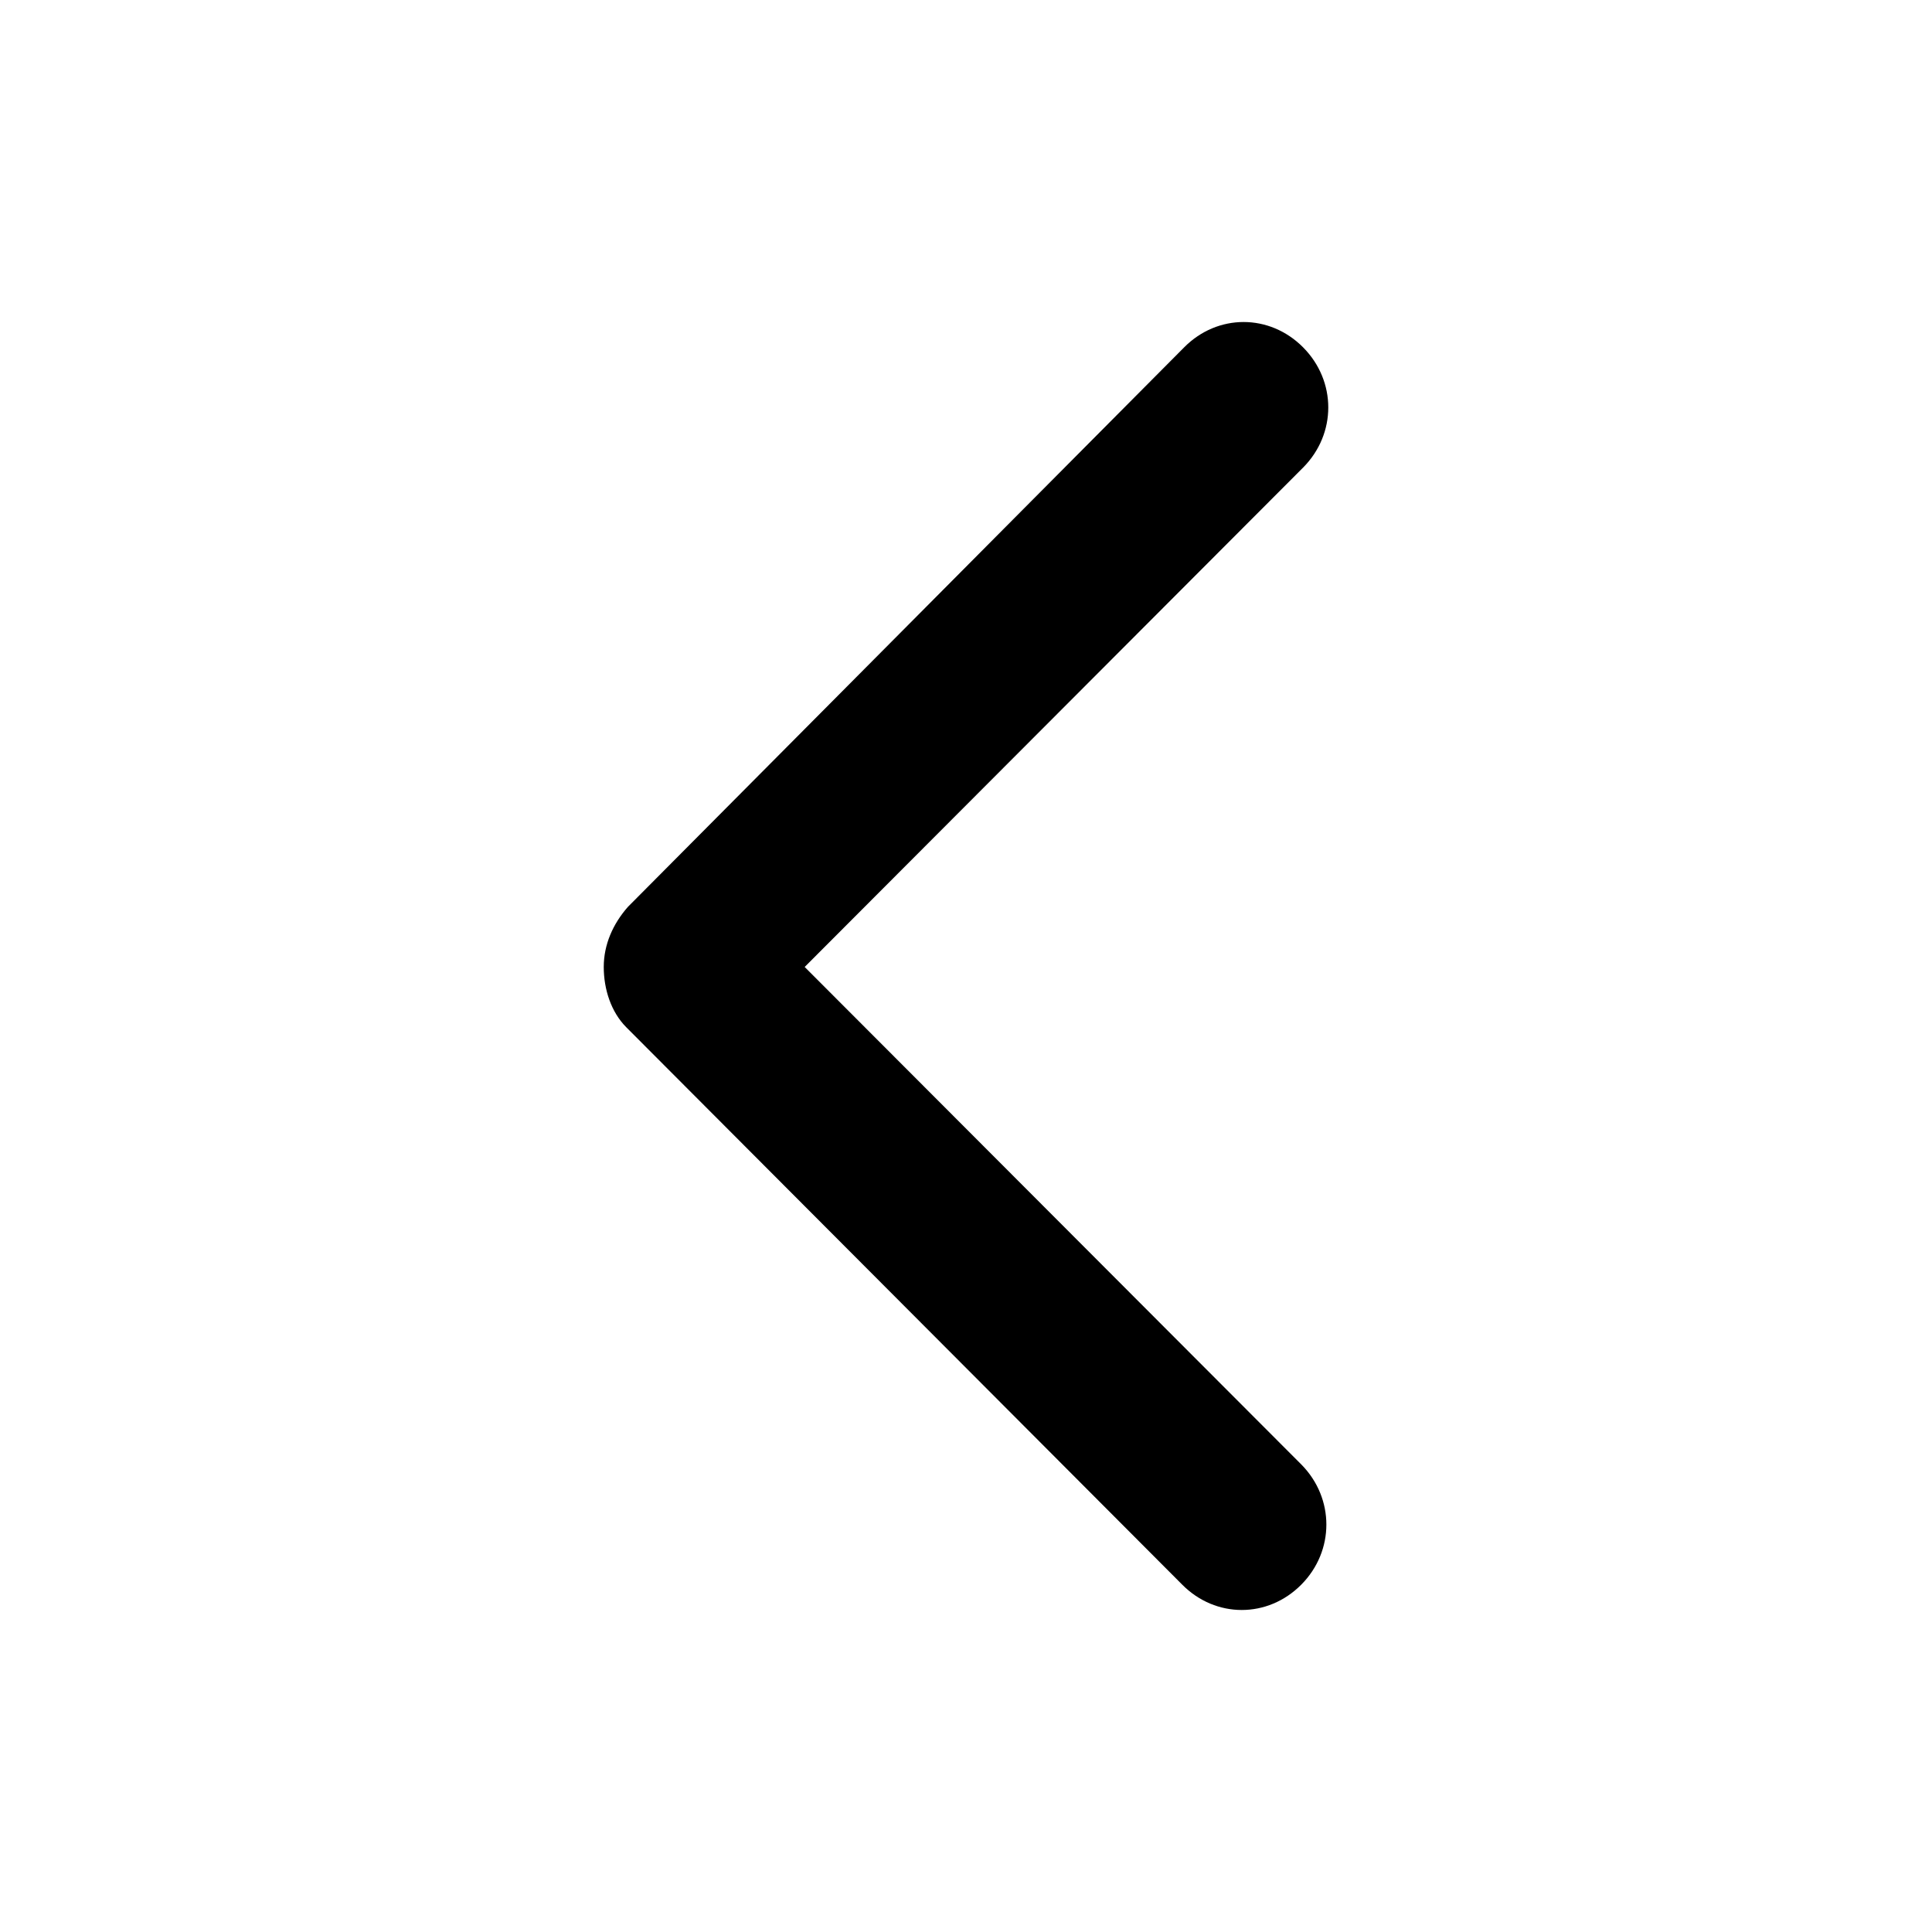
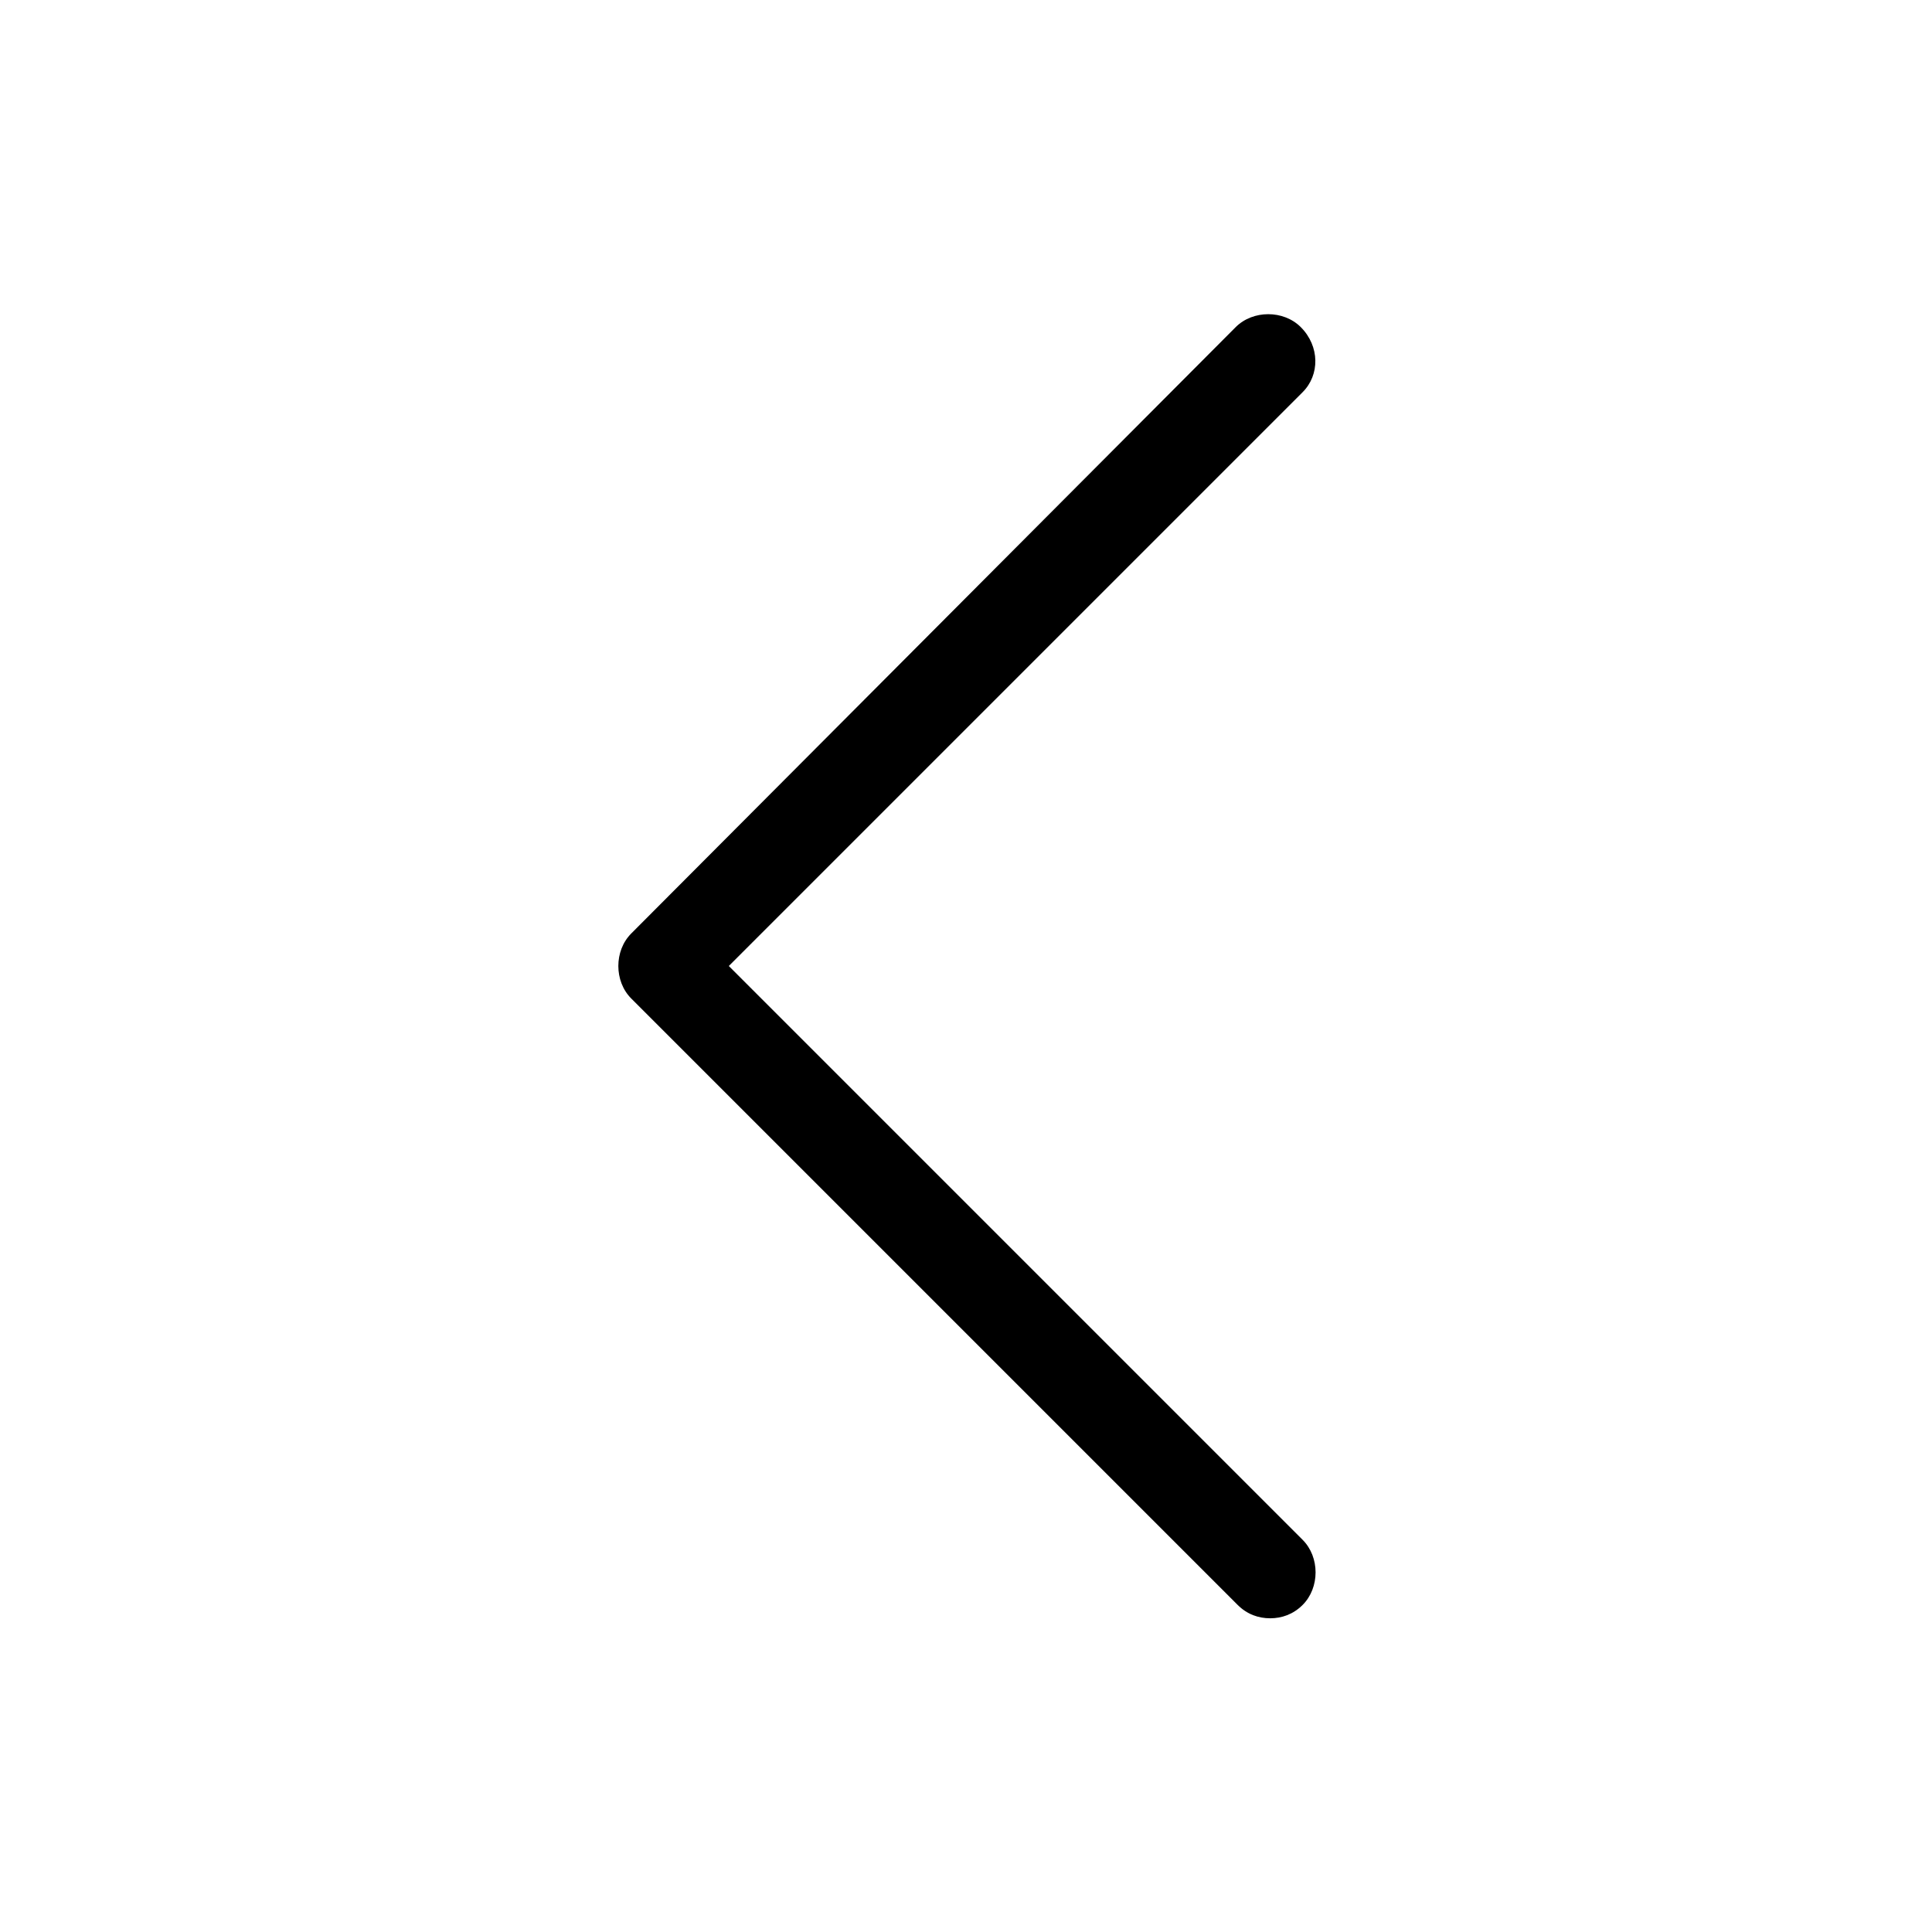
- <svg xmlns="http://www.w3.org/2000/svg" viewBox="0 0 20 20">
-   <path d="M6.25 10.01C6.25 9.777 6.346 9.563 6.5 9.388L12.258 3.596C12.604 3.246 13.143 3.246 13.49 3.596C13.837 3.946 13.837 4.49 13.49 4.84L8.33 10.01L13.471 15.16C13.817 15.51 13.817 16.055 13.471 16.404C13.124 16.754 12.585 16.754 12.238 16.404L6.481 10.632C6.327 10.476 6.25 10.243 6.25 10.01Z" />
+ <svg xmlns="http://www.w3.org/2000/svg" viewBox="0 0 101 101" id="left">
+   <path d="M68 17.1c-.9-.9-2.5-.9-3.4 0L33 48.8c-.9.9-.9 2.5 0 3.4l31.7 31.7c.5.5 1.1.7 1.7.7s1.2-.2 1.7-.7c.9-.9.9-2.5 0-3.4l-30-30 30-30c.9-.9.9-2.4-.1-3.4z" />
</svg>
